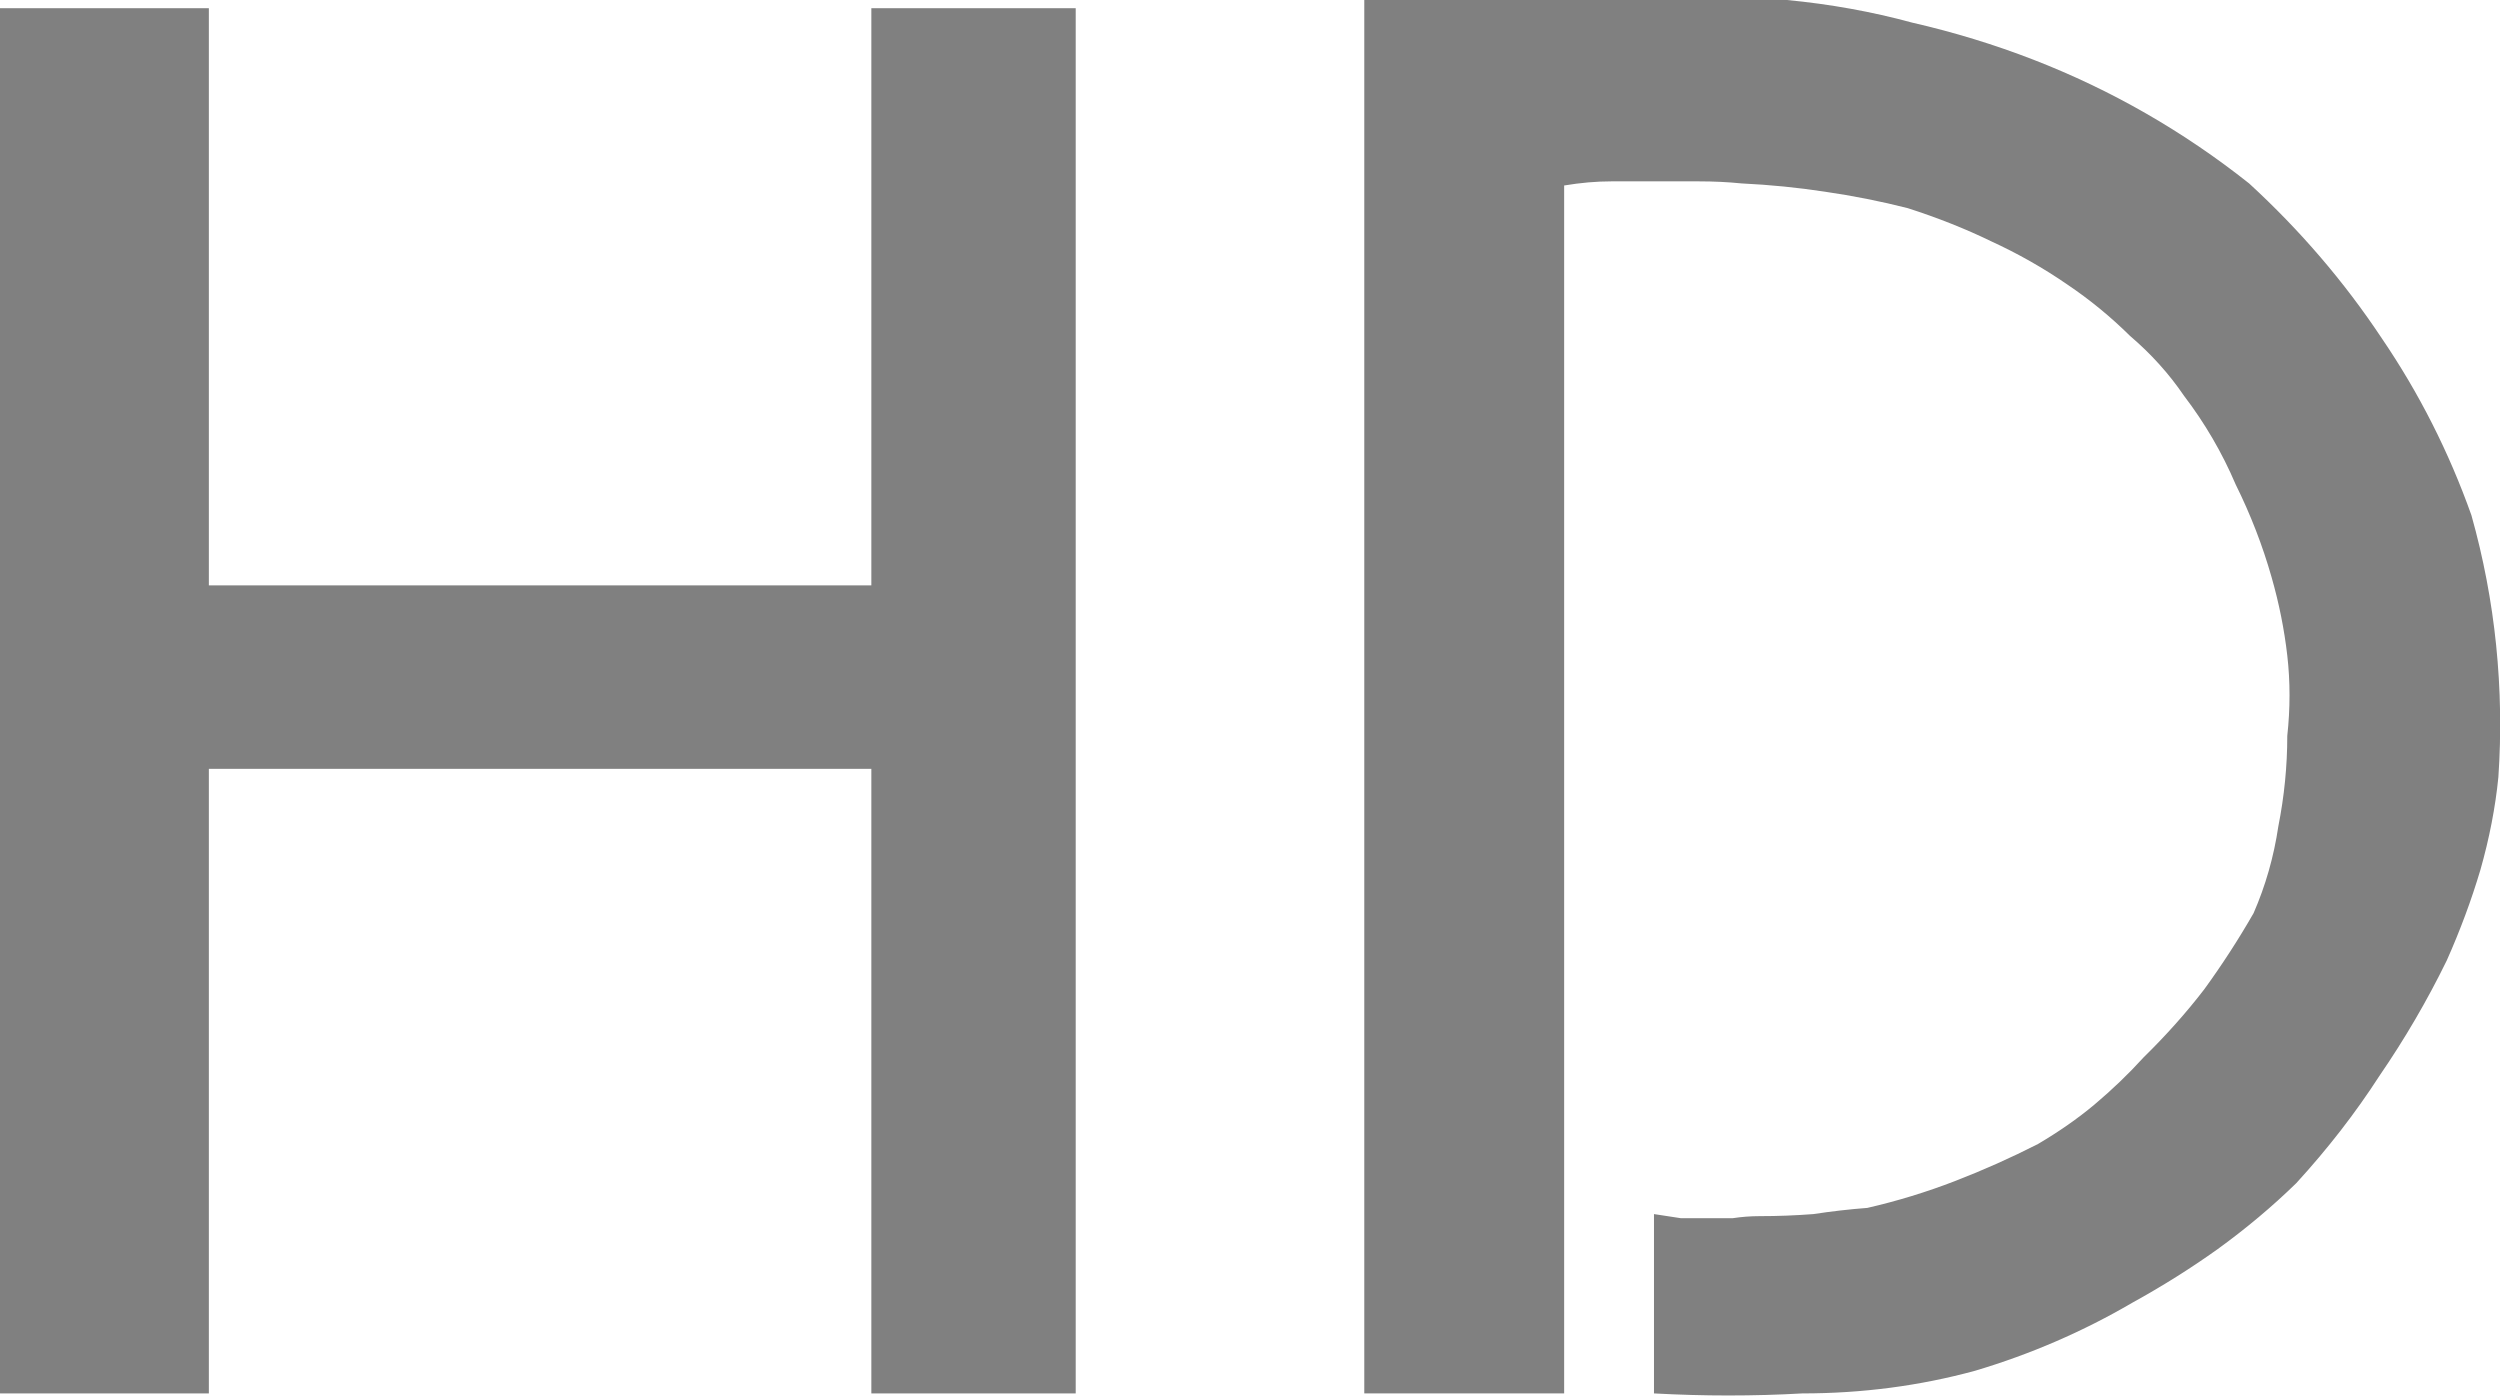
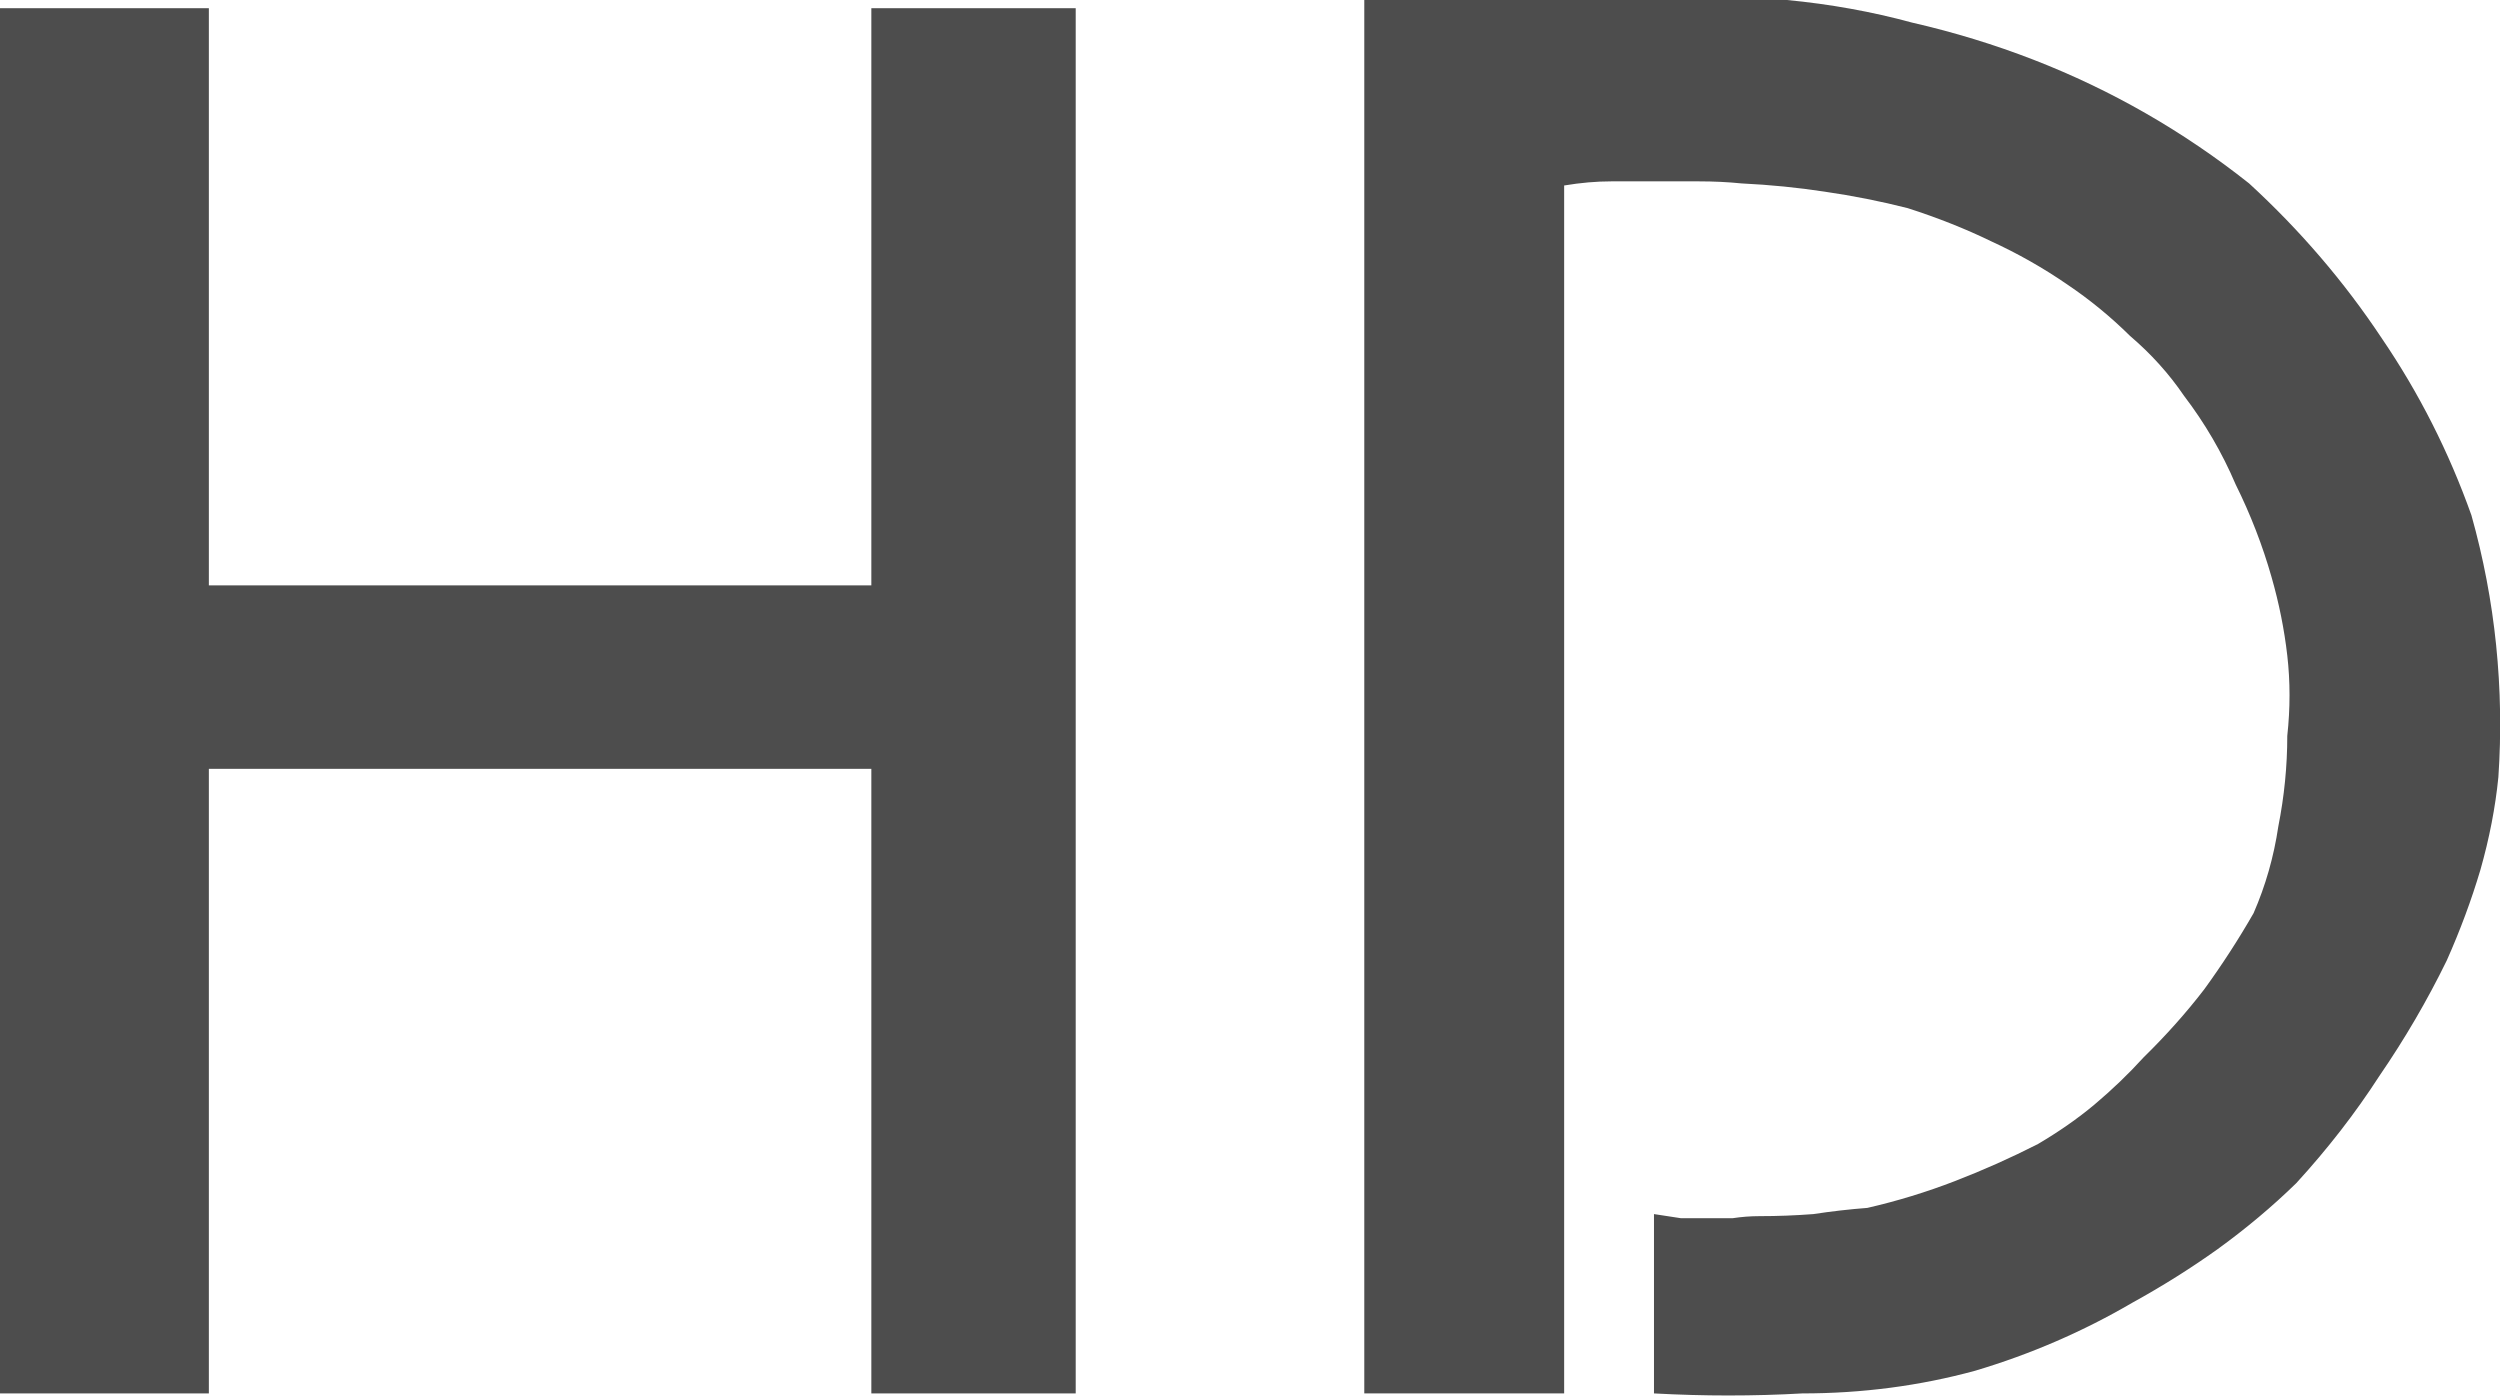
<svg xmlns="http://www.w3.org/2000/svg" width="20.885" height="11.658" id="svg2" version="1.1">
  <defs id="defs4" />
  <g id="layer1" transform="translate(-380.985,-718.7144)">
-     <g transform="matrix(3.126804,0,0,2.870057,388.1235,859.5306)" style="font-size:6px;font-style:normal;font-variant:normal;font-weight:bold;font-stretch:normal;line-height:125%;letter-spacing:0px;word-spacing:0px;fill:#808080;fill-opacity:1;stroke:none;font-family:Opal;-inkscape-font-specification:Opal Bold" id="flowRoot2994-0">
-       <path d="m -2.283,-49.04 0.558,0 0,1.68 1.77,0 0,-1.68 0.546,0 0,4.032 -0.546,0 0,-1.818 -1.77,0 0,1.818 -0.558,0 0,-4.032" style="fill:#808080" id="path2988-2" />
-       <path d="m 1.362,-49.064 1.128,0 c 0.116,0.012 0.228,0.034 0.336,0.066 0.112,0.028 0.22,0.064 0.324,0.108 0.104,0.044 0.204,0.096 0.3,0.156 0.096,0.06 0.188,0.128 0.276,0.204 0.136,0.136 0.254,0.286 0.354,0.45 0.1,0.16 0.18,0.332 0.24,0.516 0.032,0.124 0.054,0.25 0.066,0.378 0.012,0.128 0.014,0.256 0.006,0.384 -0.008,0.088 -0.024,0.178 -0.048,0.27 -0.024,0.088 -0.054,0.176 -0.09,0.264 -0.052,0.116 -0.112,0.228 -0.18,0.336 -0.064,0.108 -0.138,0.212 -0.222,0.312 -0.064,0.068 -0.134,0.132 -0.21,0.192 -0.072,0.056 -0.148,0.108 -0.228,0.156 -0.132,0.084 -0.272,0.15 -0.42,0.198 -0.148,0.044 -0.302,0.066 -0.462,0.066 -0.064,0.004 -0.13,0.006 -0.198,0.006 -0.064,0 -0.13,-0.002 -0.198,-0.006 l 0,-0.522 c 0.024,0.004 0.048,0.008 0.072,0.012 0.024,0 0.048,0 0.072,0 0.02,0 0.042,0 0.066,0 0.024,-0.004 0.048,-0.006 0.072,-0.006 0.048,0 0.096,-0.002 0.144,-0.006 0.048,-0.008 0.096,-0.014 0.144,-0.018 0.08,-0.02 0.158,-0.046 0.234,-0.078 0.076,-0.032 0.15,-0.068 0.222,-0.108 0.056,-0.036 0.106,-0.074 0.15,-0.114 0.048,-0.044 0.092,-0.09 0.132,-0.138 0.06,-0.064 0.114,-0.13 0.162,-0.198 0.048,-0.072 0.092,-0.146 0.132,-0.222 0.032,-0.08 0.054,-0.164 0.066,-0.252 0.016,-0.088 0.024,-0.176 0.024,-0.264 0.008,-0.08 0.008,-0.158 0,-0.234 -0.008,-0.076 -0.022,-0.152 -0.042,-0.228 -0.024,-0.092 -0.056,-0.182 -0.096,-0.27 -0.036,-0.092 -0.082,-0.178 -0.138,-0.258 -0.04,-0.064 -0.088,-0.122 -0.144,-0.174 -0.052,-0.056 -0.108,-0.106 -0.168,-0.15 -0.064,-0.048 -0.132,-0.09 -0.204,-0.126 -0.068,-0.036 -0.142,-0.068 -0.222,-0.096 -0.072,-0.02 -0.146,-0.036 -0.222,-0.048 -0.072,-0.012 -0.146,-0.02 -0.222,-0.024 -0.036,-0.004 -0.074,-0.006 -0.114,-0.006 -0.036,3e-6 -0.072,3e-6 -0.108,0 -0.04,3e-6 -0.082,3e-6 -0.126,0 -0.04,3e-6 -0.082,0.004 -0.126,0.012 l 0,3.516 -0.534,0 0,-4.056" style="fill:#808080" id="path2990-5" />
+     <g transform="matrix(3.126804,0,0,2.870057,388.1235,859.5306)" style="font-size:6px;font-style:normal;font-variant:normal;font-weight:bold;font-stretch:normal;line-height:125%;letter-spacing:0px;word-spacing:0px;fill:#4d4d4d;fill-opacity:1;stroke:none;font-family:Opal;-inkscape-font-specification:Opal Bold" id="flowRoot2994-0">
+       <path d="m -2.283,-49.04 0.558,0 0,1.68 1.77,0 0,-1.68 0.546,0 0,4.032 -0.546,0 0,-1.818 -1.77,0 0,1.818 -0.558,0 0,-4.032" style="fill:#4d4d4d" id="path2988-2" />
+       <path d="m 1.362,-49.064 1.128,0 c 0.116,0.012 0.228,0.034 0.336,0.066 0.112,0.028 0.22,0.064 0.324,0.108 0.104,0.044 0.204,0.096 0.3,0.156 0.096,0.06 0.188,0.128 0.276,0.204 0.136,0.136 0.254,0.286 0.354,0.45 0.1,0.16 0.18,0.332 0.24,0.516 0.032,0.124 0.054,0.25 0.066,0.378 0.012,0.128 0.014,0.256 0.006,0.384 -0.008,0.088 -0.024,0.178 -0.048,0.27 -0.024,0.088 -0.054,0.176 -0.09,0.264 -0.052,0.116 -0.112,0.228 -0.18,0.336 -0.064,0.108 -0.138,0.212 -0.222,0.312 -0.064,0.068 -0.134,0.132 -0.21,0.192 -0.072,0.056 -0.148,0.108 -0.228,0.156 -0.132,0.084 -0.272,0.15 -0.42,0.198 -0.148,0.044 -0.302,0.066 -0.462,0.066 -0.064,0.004 -0.13,0.006 -0.198,0.006 -0.064,0 -0.13,-0.002 -0.198,-0.006 l 0,-0.522 c 0.024,0.004 0.048,0.008 0.072,0.012 0.024,0 0.048,0 0.072,0 0.02,0 0.042,0 0.066,0 0.024,-0.004 0.048,-0.006 0.072,-0.006 0.048,0 0.096,-0.002 0.144,-0.006 0.048,-0.008 0.096,-0.014 0.144,-0.018 0.08,-0.02 0.158,-0.046 0.234,-0.078 0.076,-0.032 0.15,-0.068 0.222,-0.108 0.056,-0.036 0.106,-0.074 0.15,-0.114 0.048,-0.044 0.092,-0.09 0.132,-0.138 0.06,-0.064 0.114,-0.13 0.162,-0.198 0.048,-0.072 0.092,-0.146 0.132,-0.222 0.032,-0.08 0.054,-0.164 0.066,-0.252 0.016,-0.088 0.024,-0.176 0.024,-0.264 0.008,-0.08 0.008,-0.158 0,-0.234 -0.008,-0.076 -0.022,-0.152 -0.042,-0.228 -0.024,-0.092 -0.056,-0.182 -0.096,-0.27 -0.036,-0.092 -0.082,-0.178 -0.138,-0.258 -0.04,-0.064 -0.088,-0.122 -0.144,-0.174 -0.052,-0.056 -0.108,-0.106 -0.168,-0.15 -0.064,-0.048 -0.132,-0.09 -0.204,-0.126 -0.068,-0.036 -0.142,-0.068 -0.222,-0.096 -0.072,-0.02 -0.146,-0.036 -0.222,-0.048 -0.072,-0.012 -0.146,-0.02 -0.222,-0.024 -0.036,-0.004 -0.074,-0.006 -0.114,-0.006 -0.036,3e-6 -0.072,3e-6 -0.108,0 -0.04,3e-6 -0.082,3e-6 -0.126,0 -0.04,3e-6 -0.082,0.004 -0.126,0.012 l 0,3.516 -0.534,0 0,-4.056" style="fill:#4d4d4d" id="path2990-5" />
    </g>
  </g>
</svg>
